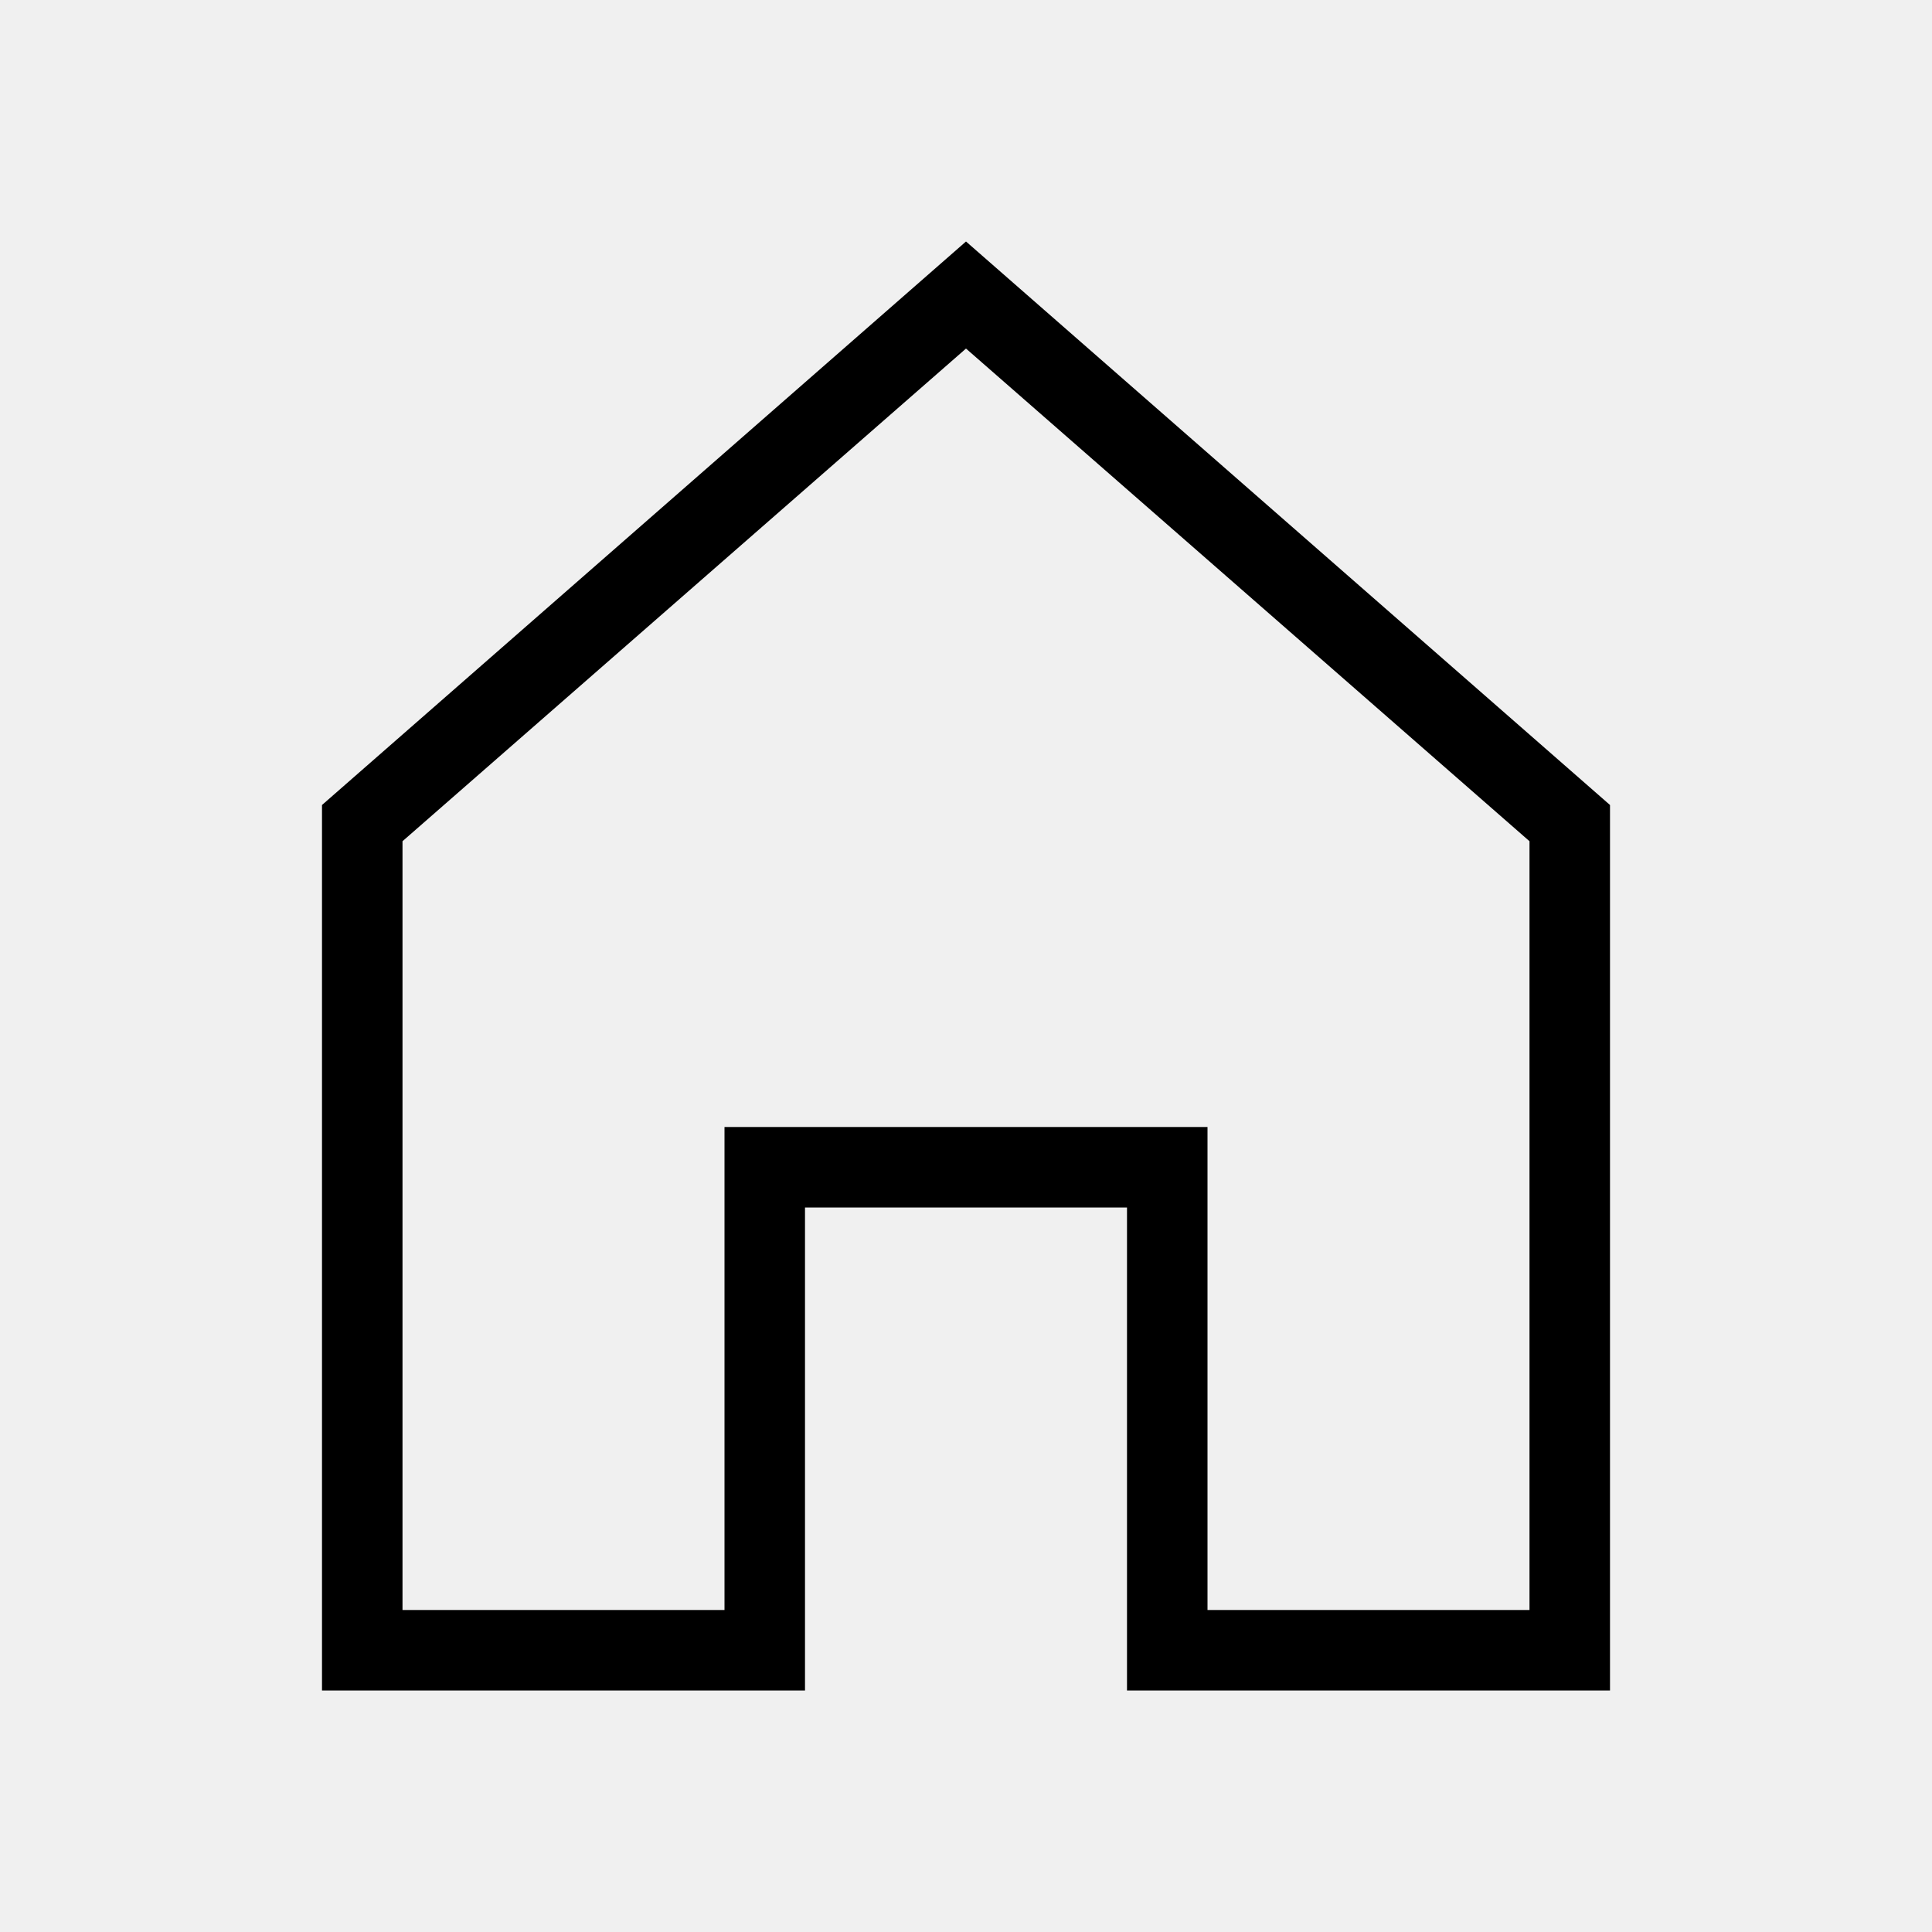
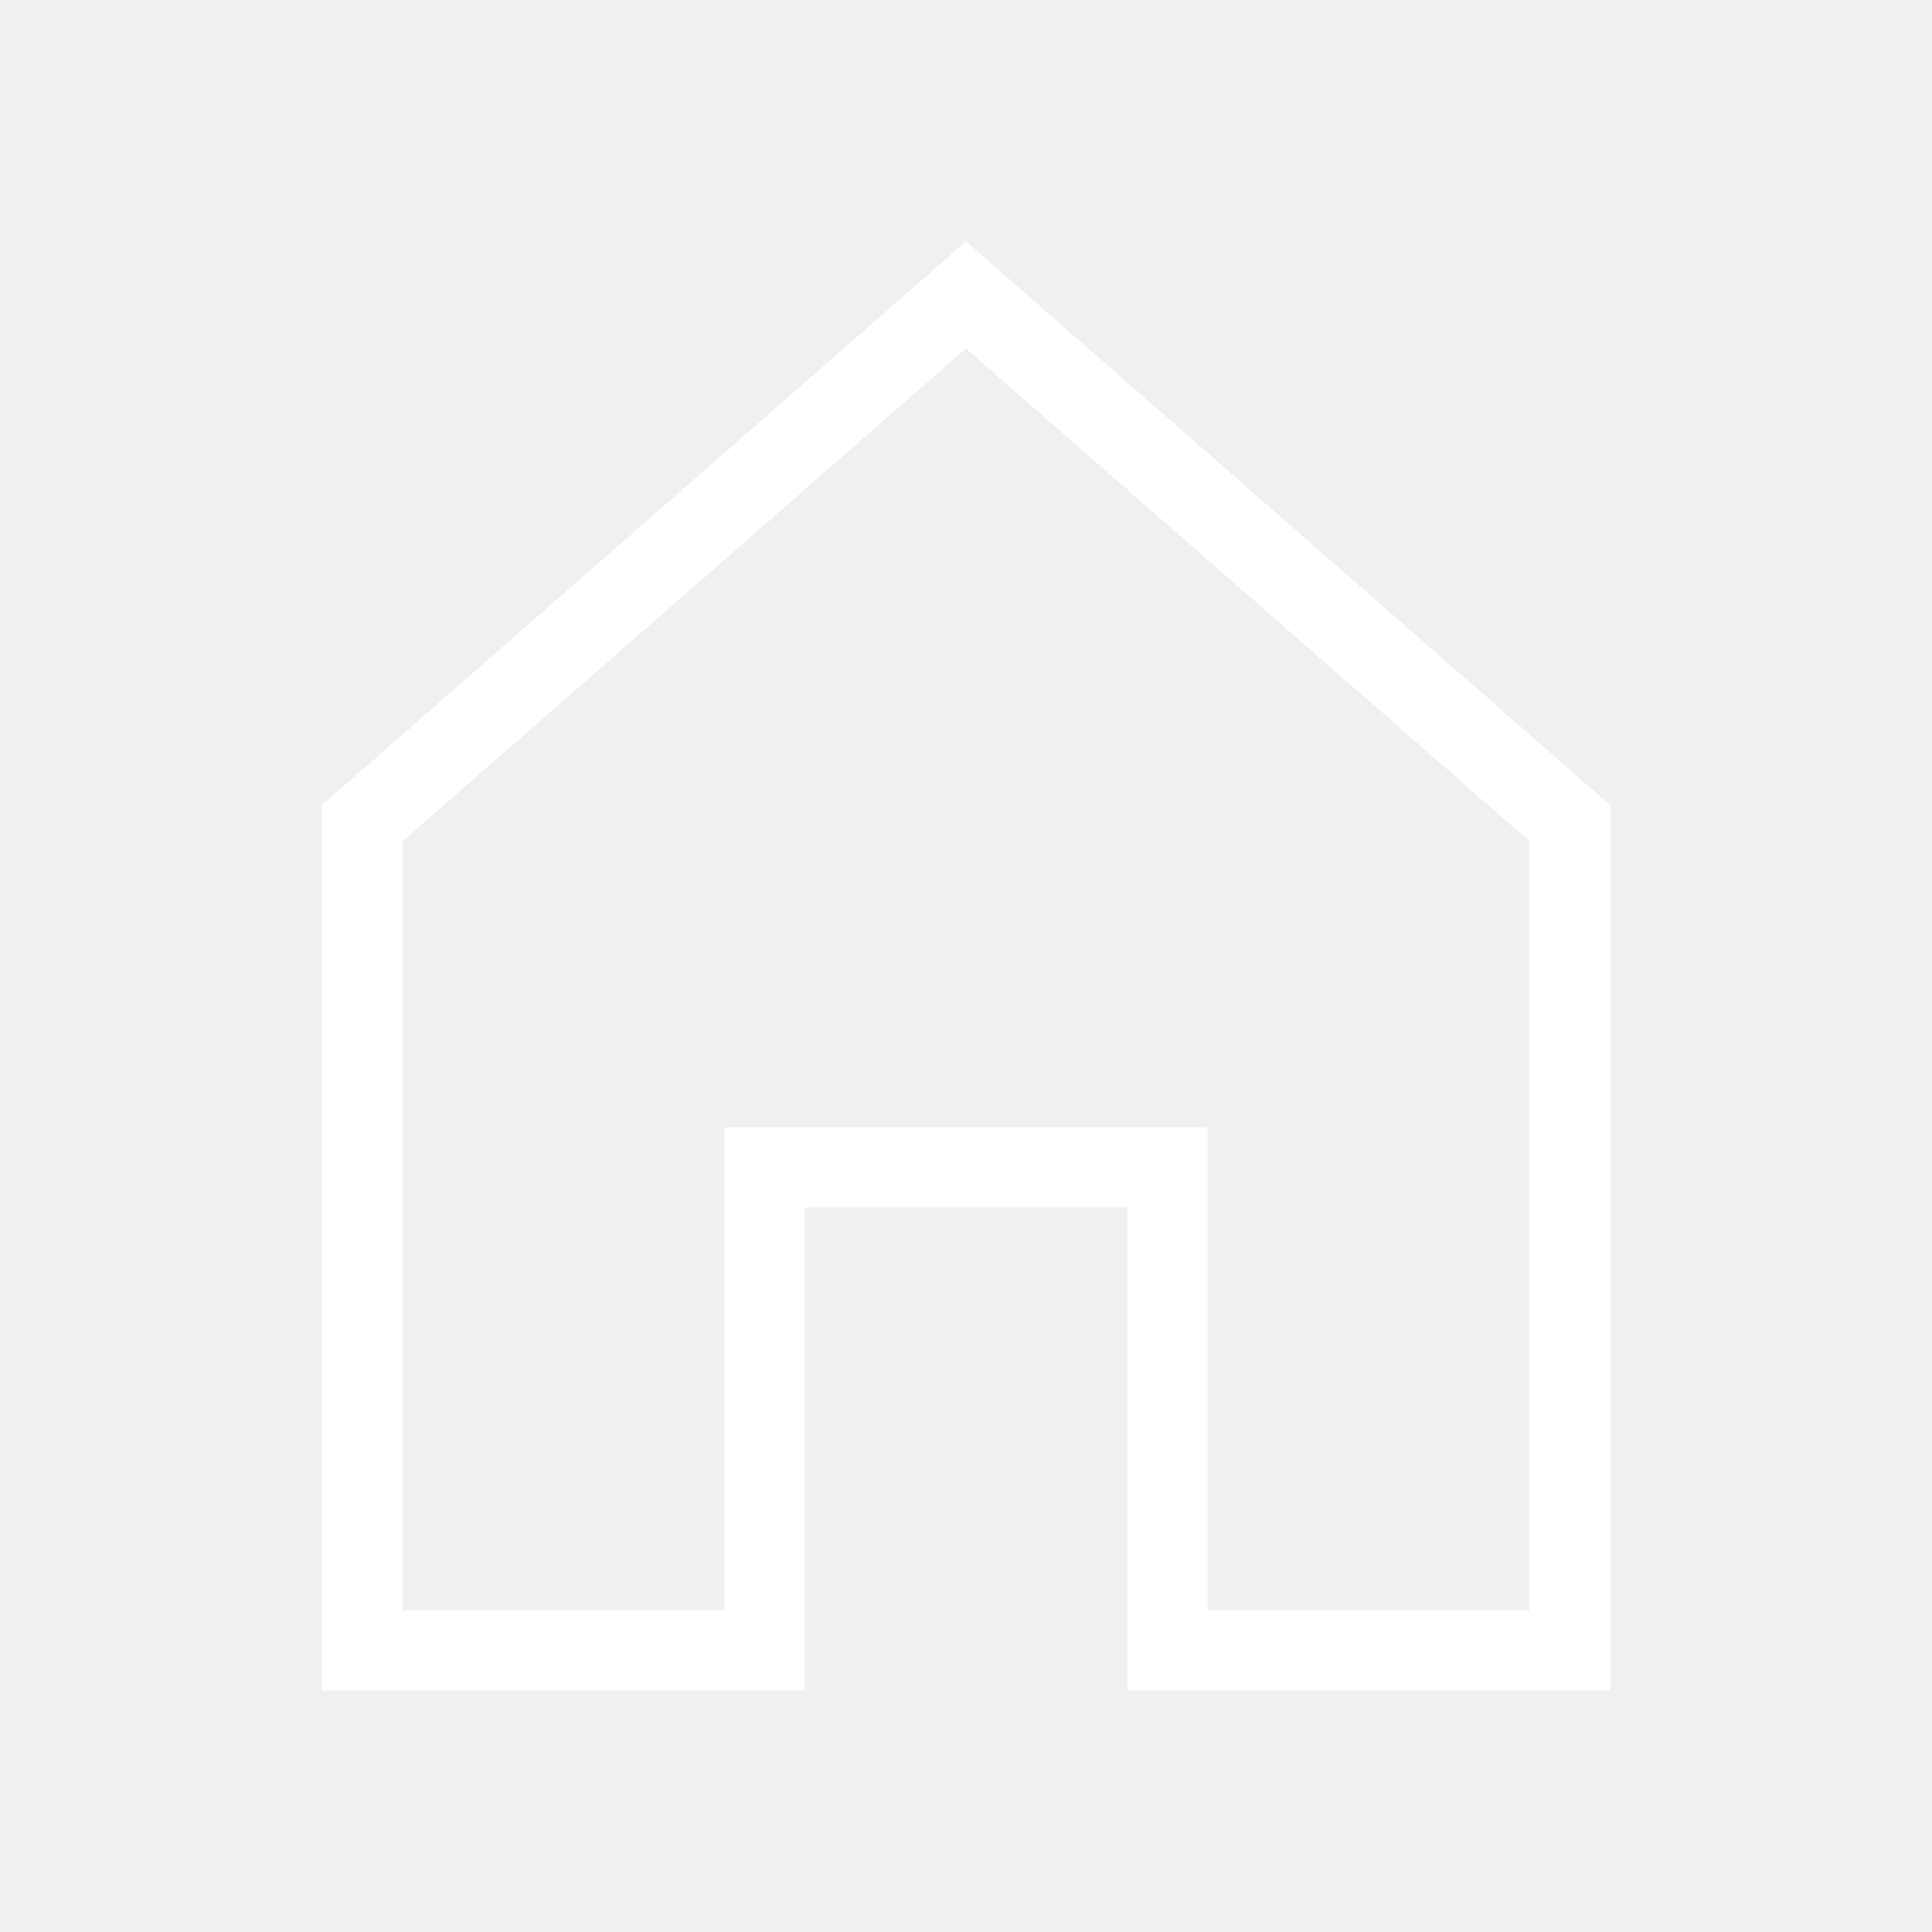
<svg xmlns="http://www.w3.org/2000/svg" width="24" height="24" viewBox="0 0 24 24" fill="none">
-   <path d="M12 4.33L19 10.45V20H15V14H9V20H5V10.45L12 4.33ZM12 3L4 10V21H10V15H14V21H20V10L12 3Z" fill="black" />
+   <path d="M12 4.33L19 10.45V20H15V14H9V20H5V10.45L12 4.33ZM12 3L4 10V21H10V15H14V21H20V10L12 3Z" fill="white" />
</svg>
